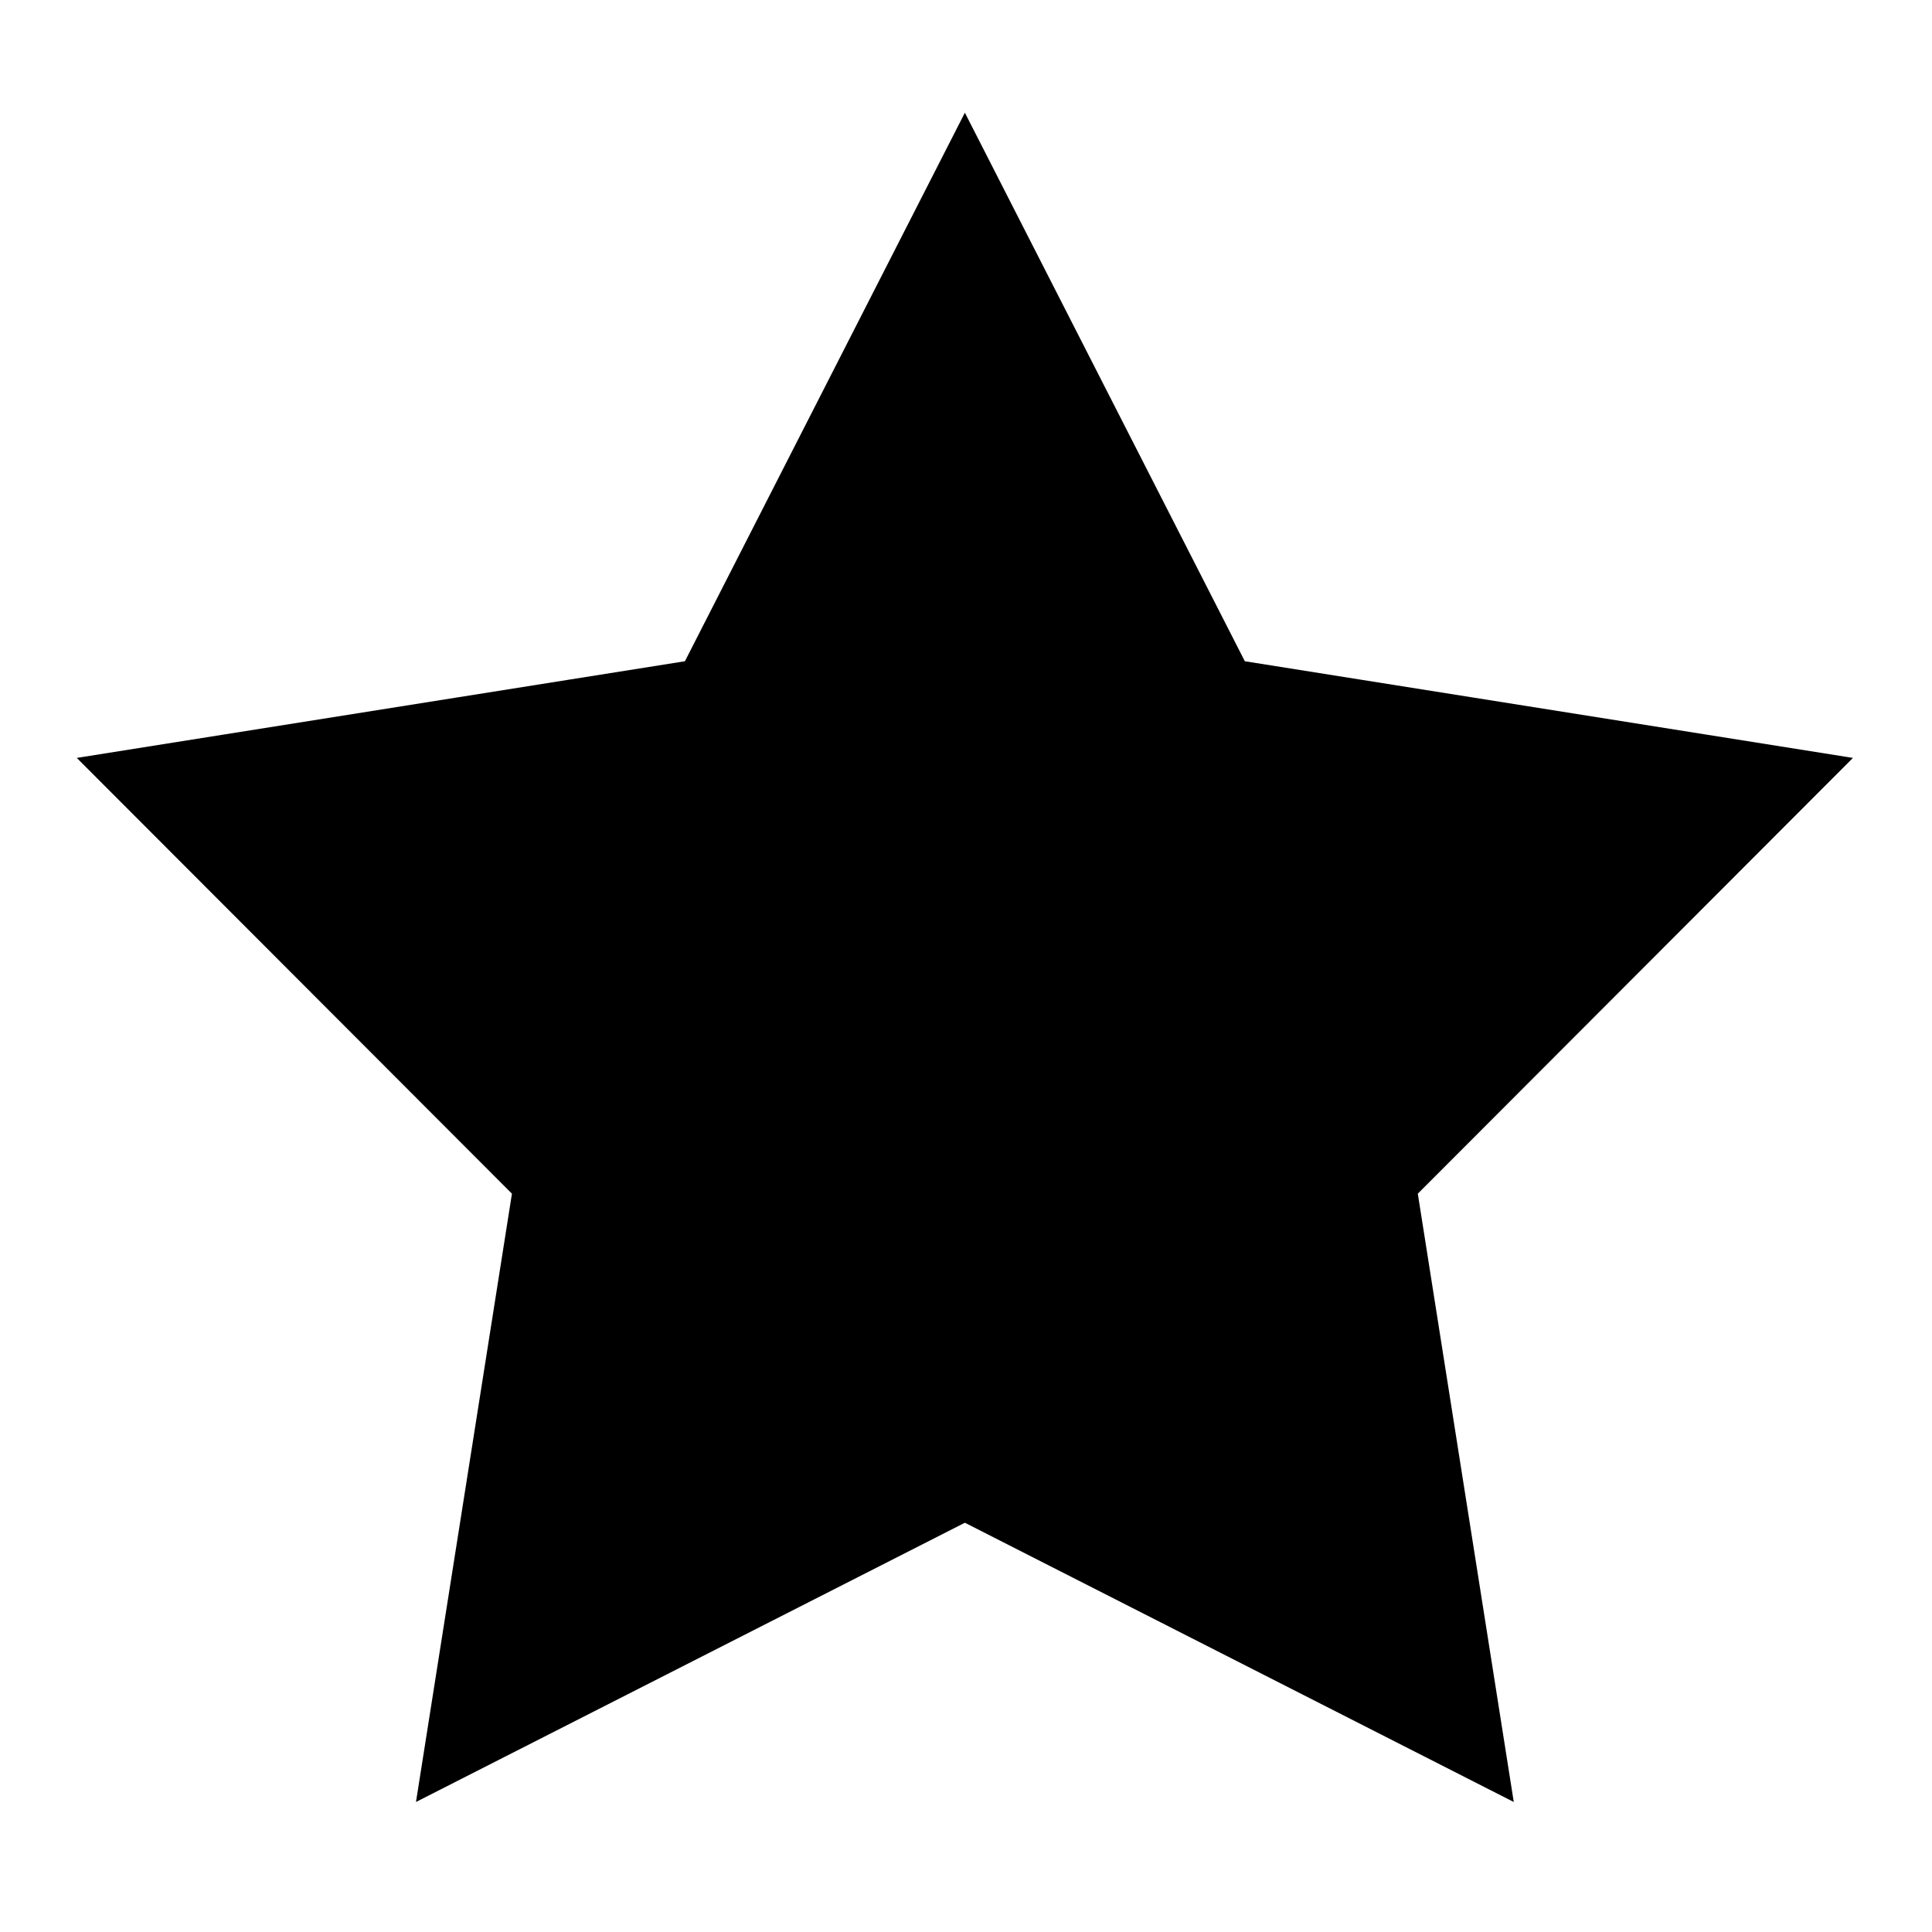
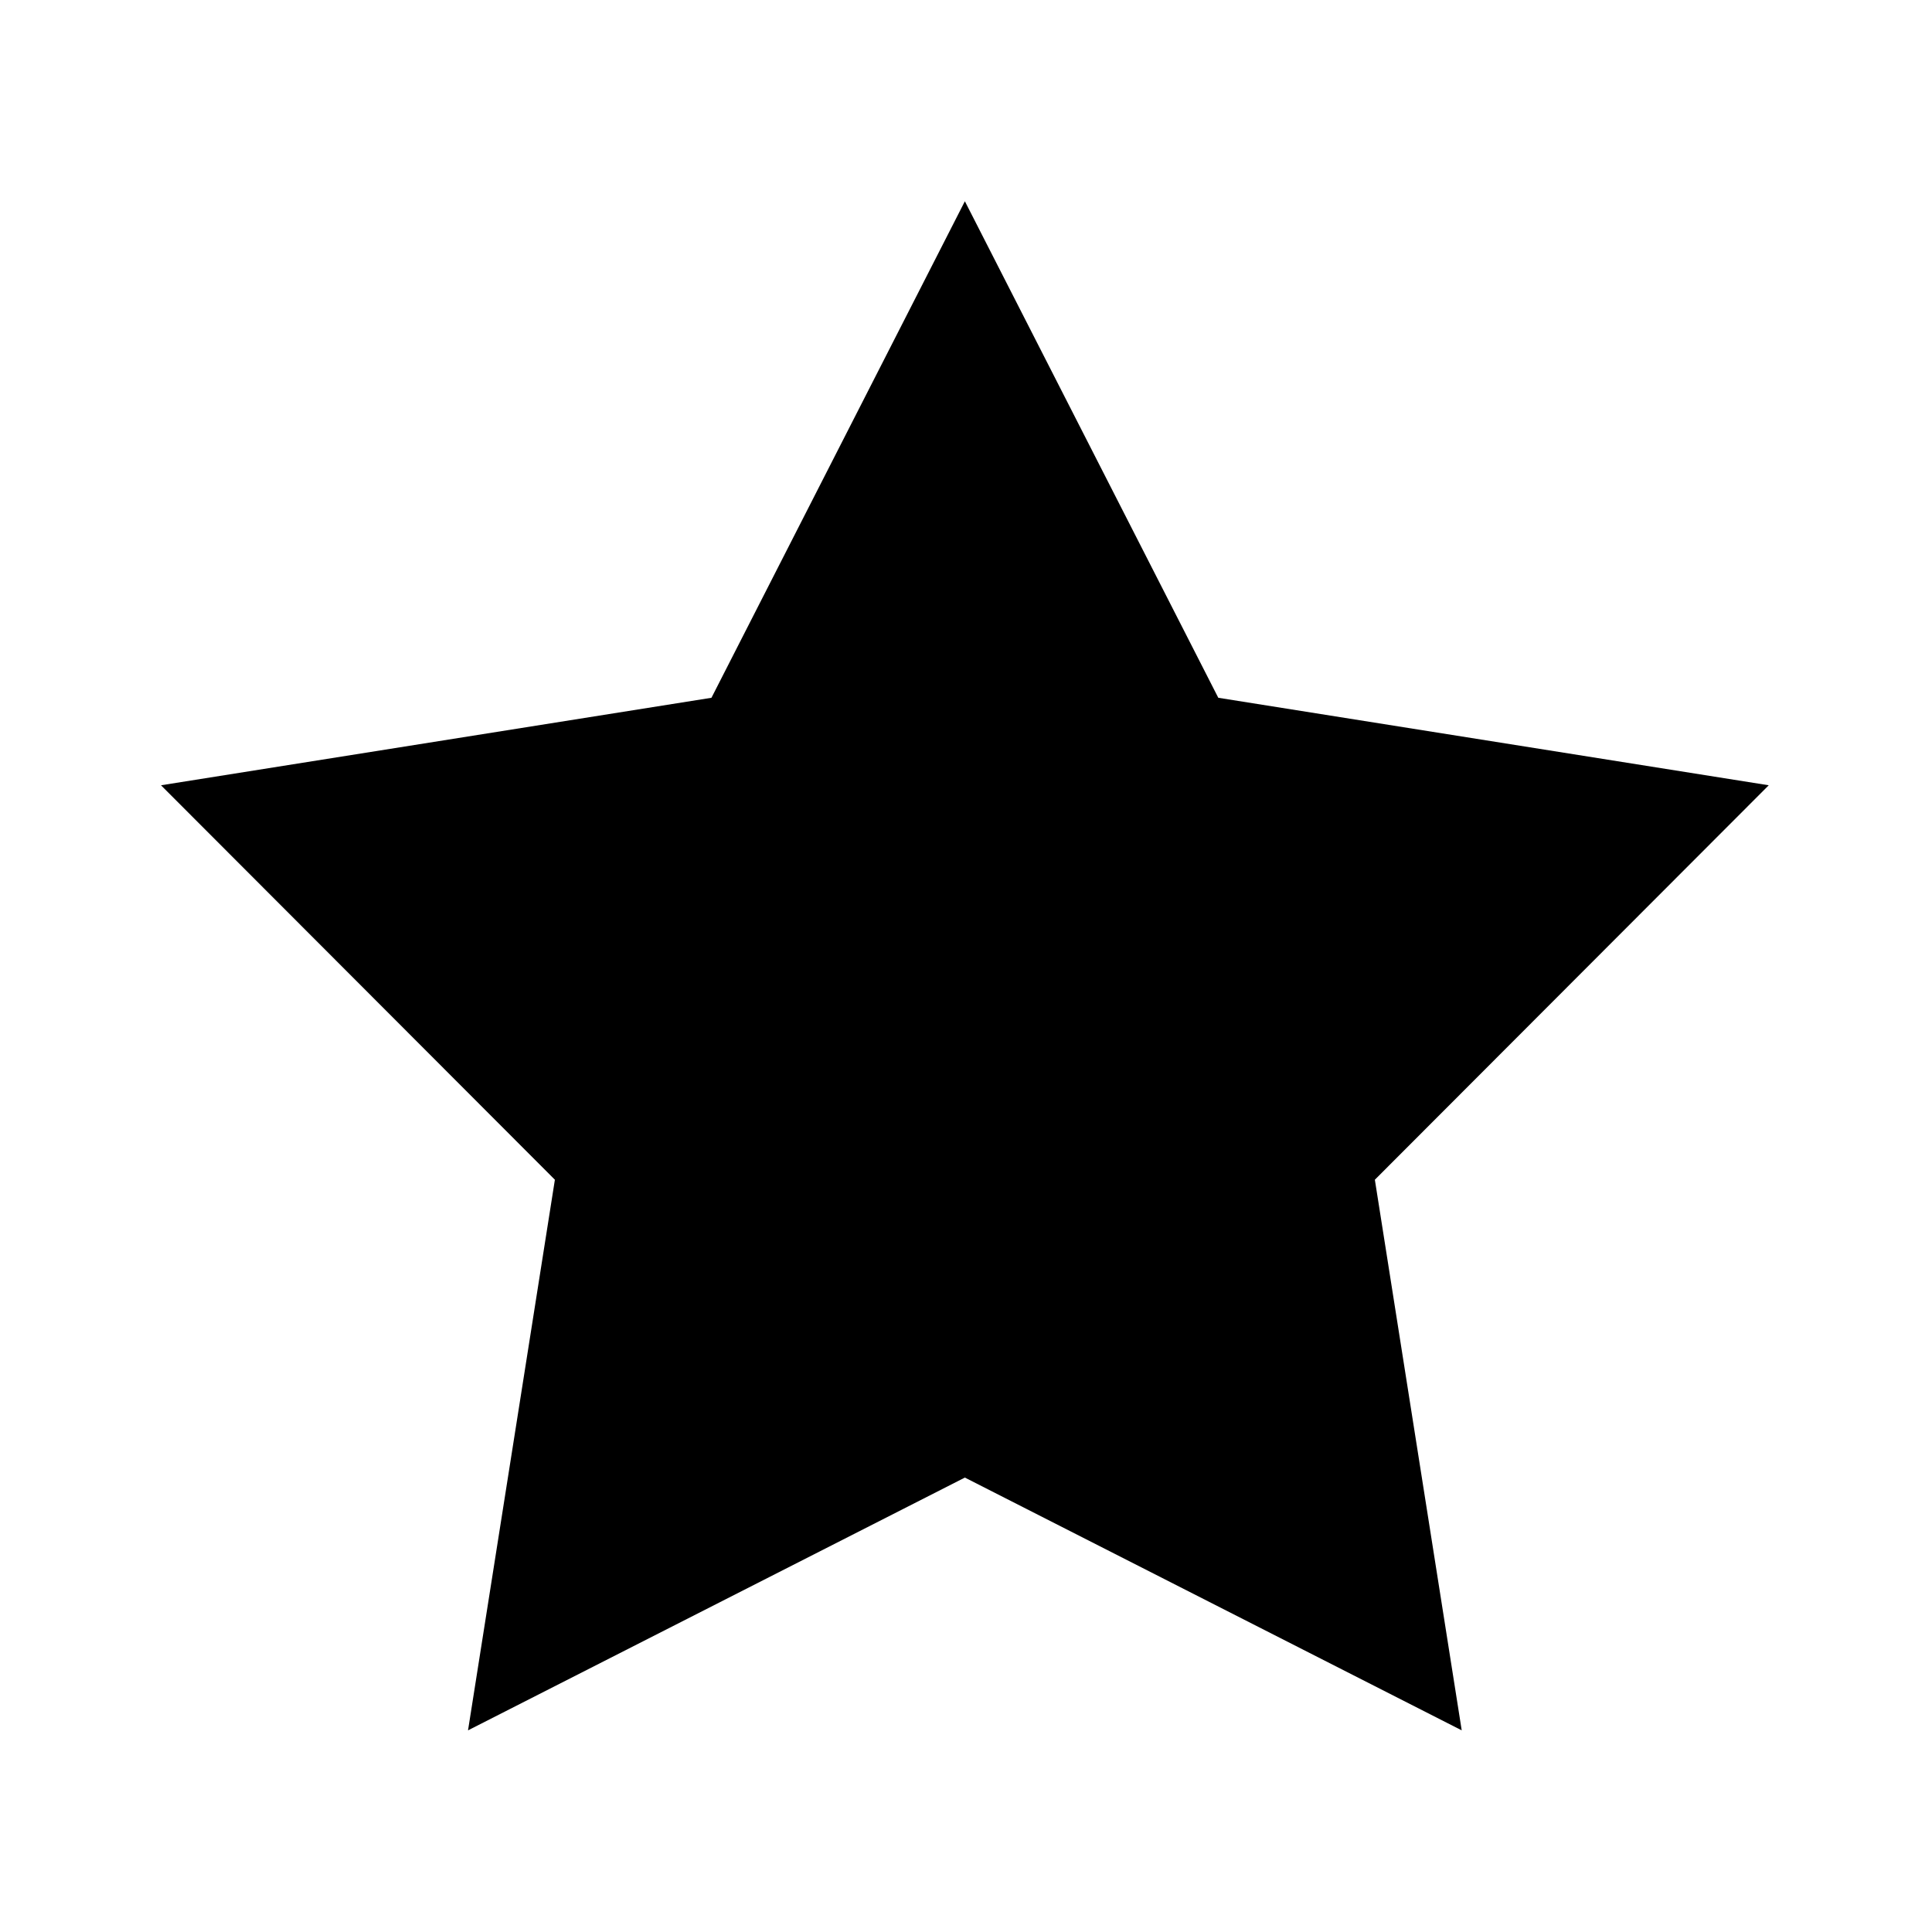
<svg xmlns="http://www.w3.org/2000/svg" width="24" height="24" viewBox="0 0 24 24" fill="none">
-   <path d="M11.986 2.5L15.134 8.668L21.972 9.755L17.079 14.655L18.158 21.495L11.986 18.355L5.814 21.495L6.893 14.655L2 9.755L8.838 8.668L11.986 2.5Z" fill="black" stroke="black" />
+   <path d="M11.986 2.5L15.134 8.668L21.972 9.755L17.079 14.655L18.158 21.495L11.986 18.355L5.814 21.495L6.893 14.655L2 9.755L8.838 8.668L11.986 2.5Z" fill="#000" />
</svg>
